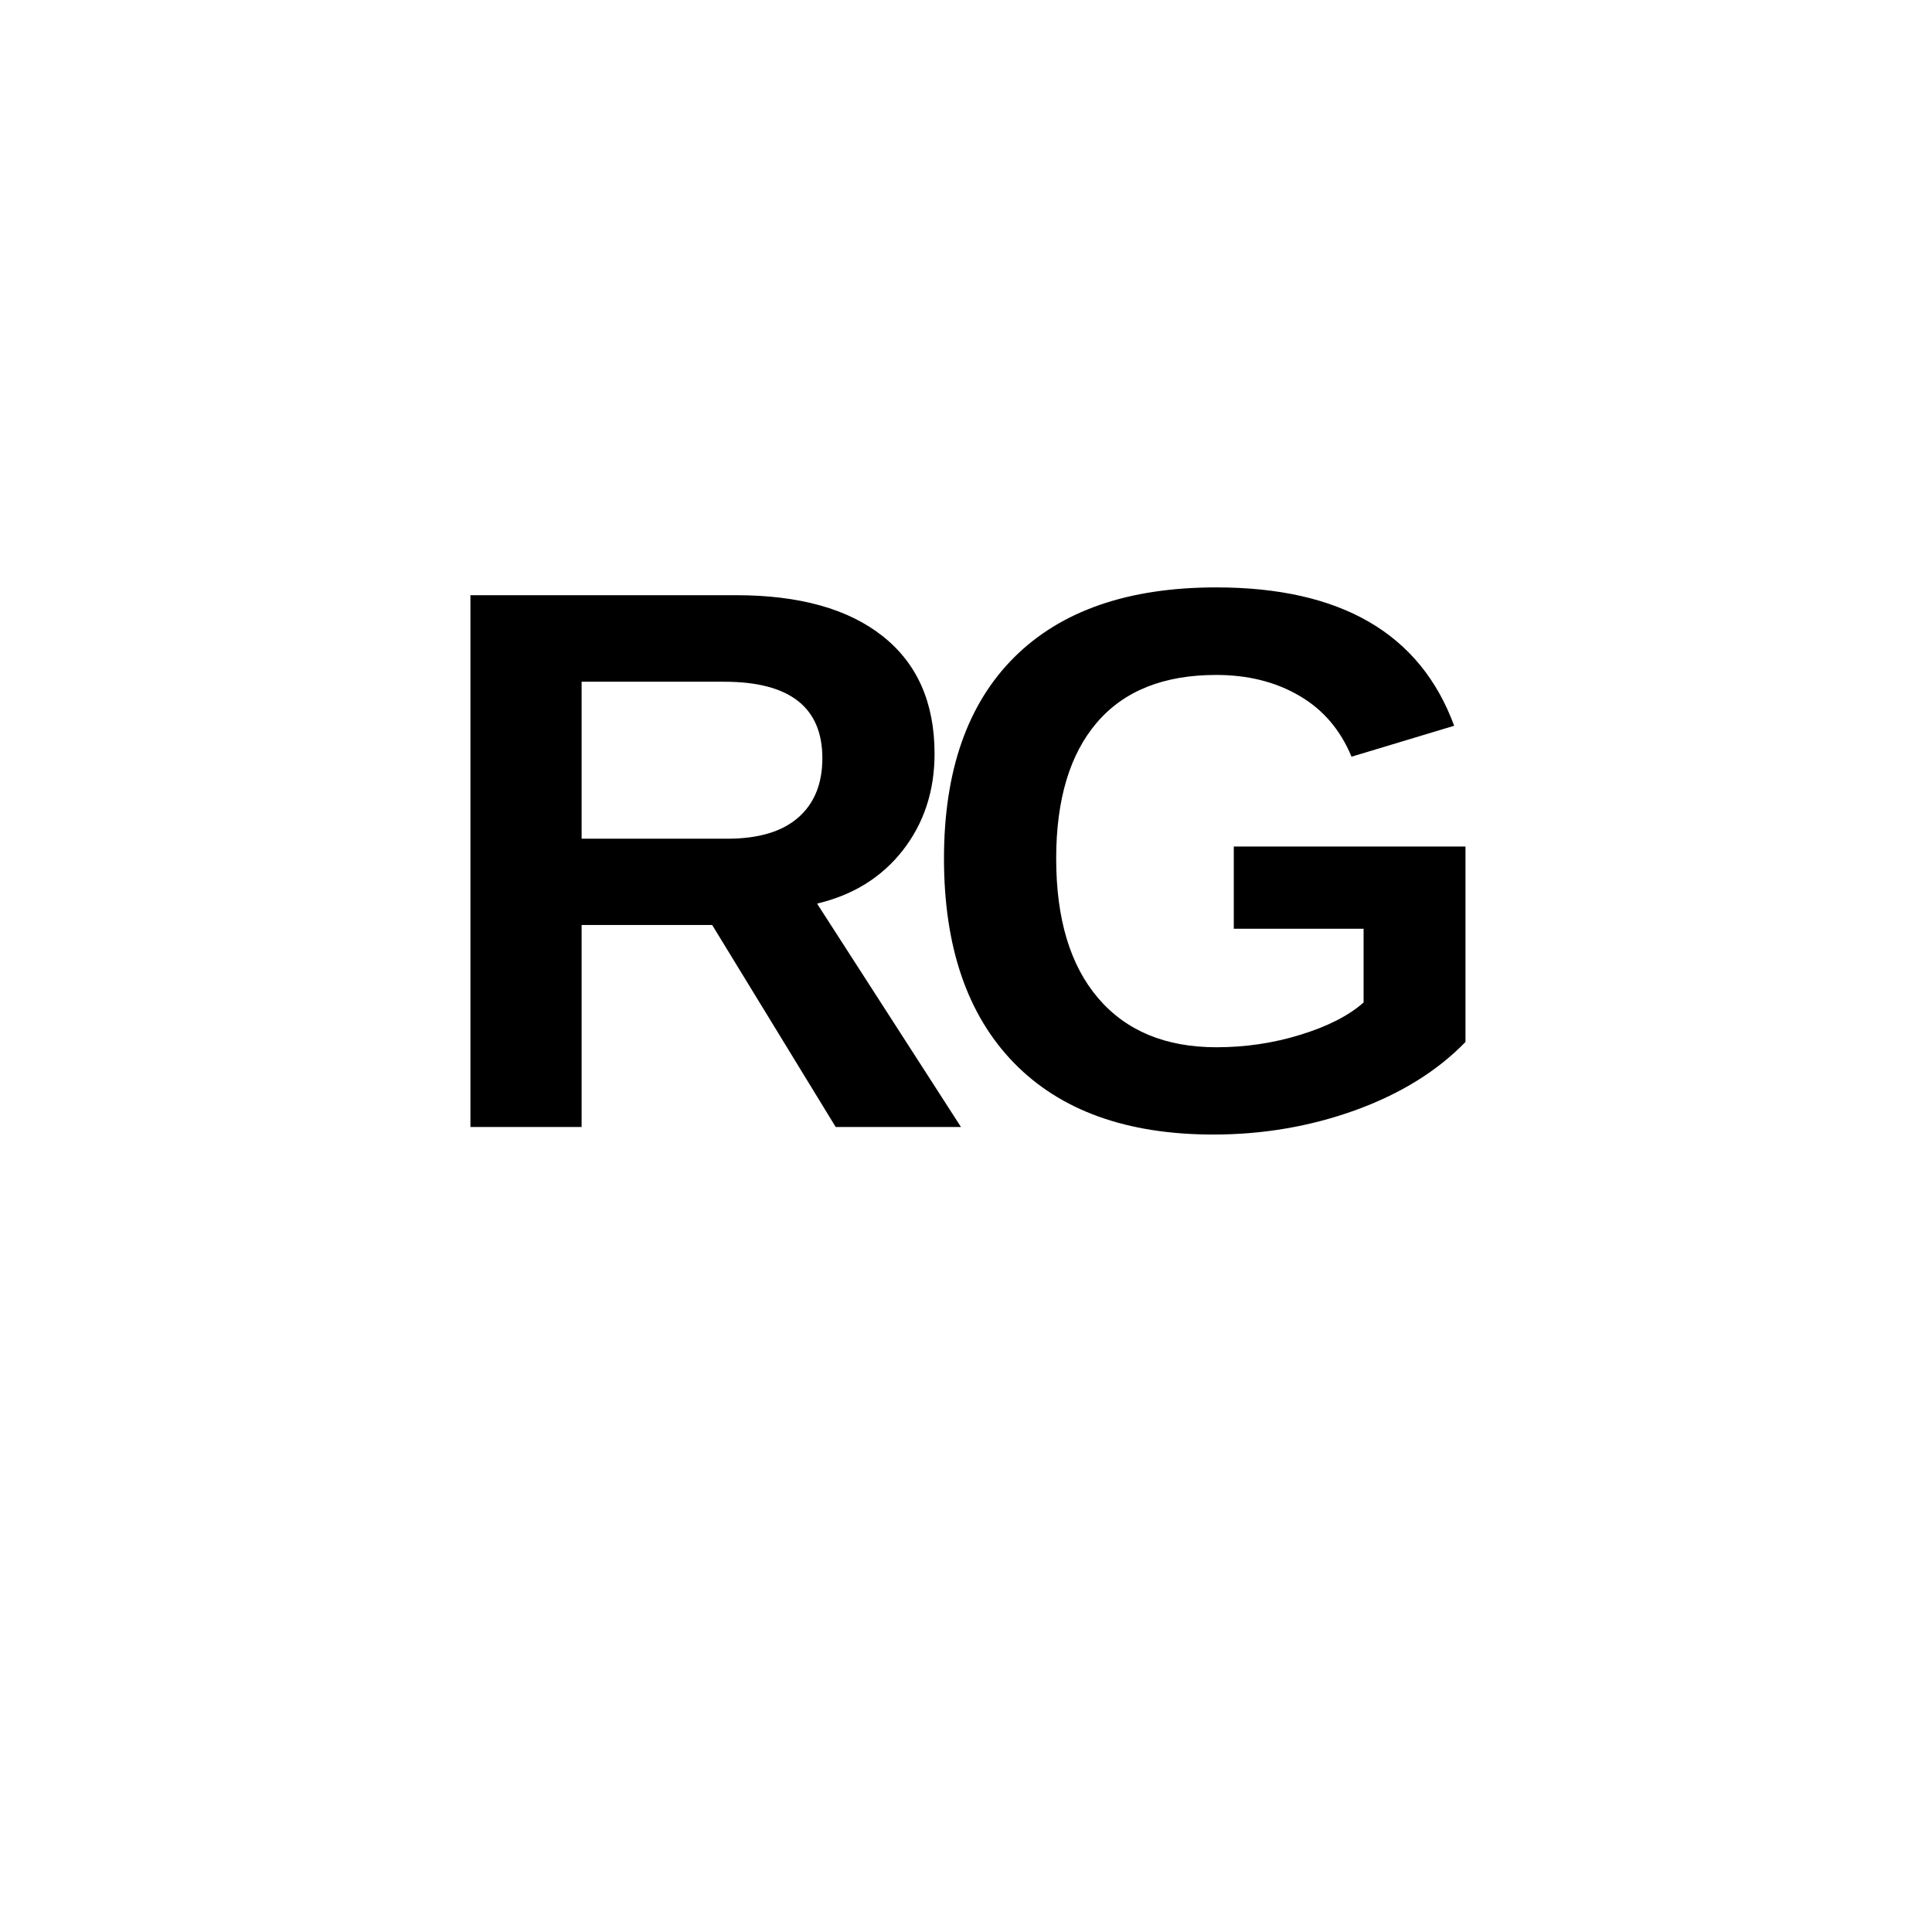
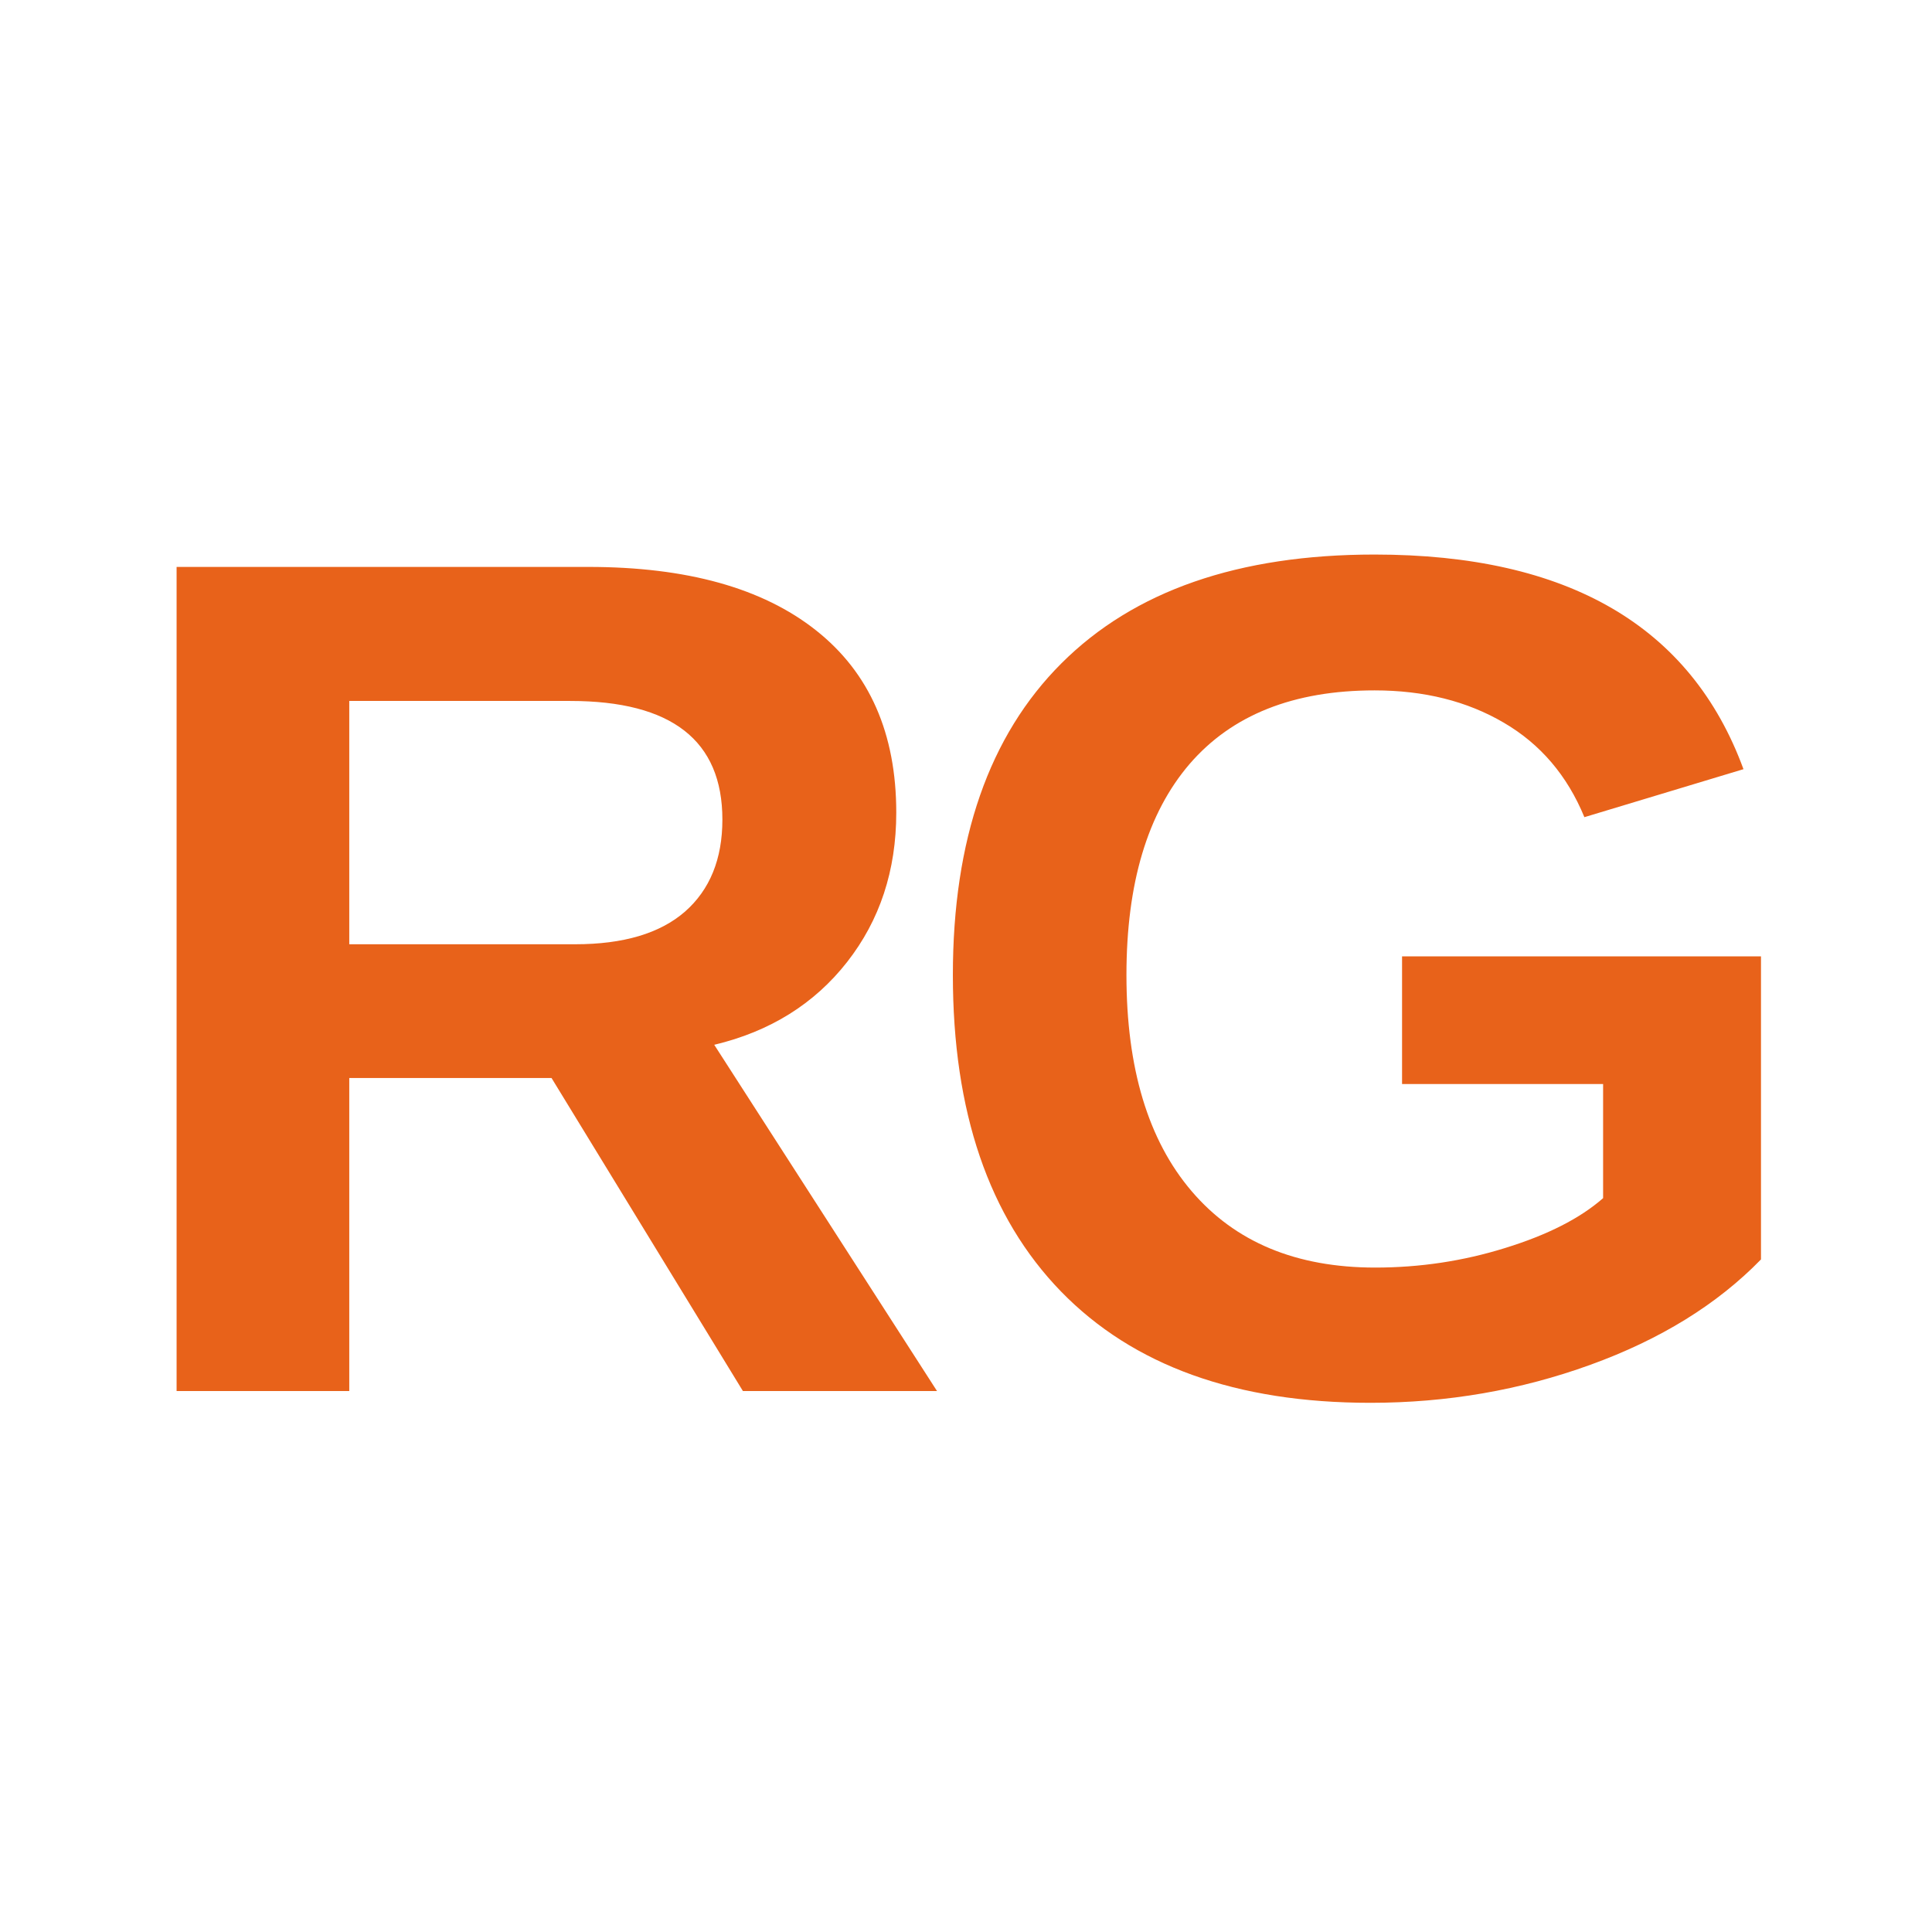
- <svg xmlns="http://www.w3.org/2000/svg" width="120" height="120" viewBox="0 0 120 120" aria-label="RG">
-   <text x="60" y="70" text-anchor="middle" font-family="Arial, Helvetica, sans-serif" font-size="48" font-weight="900" letter-spacing="-4" fill="currentColor">
+ <svg xmlns="http://www.w3.org/2000/svg" width="512" height="512" viewBox="0 0 100 100" aria-label="RG">
+   <text x="50" y="72" text-anchor="middle" font-family="Arial, Helvetica, sans-serif" font-size="62" font-weight="900" letter-spacing="-3" fill="#E8621A">
    RG
  </text>
</svg>
